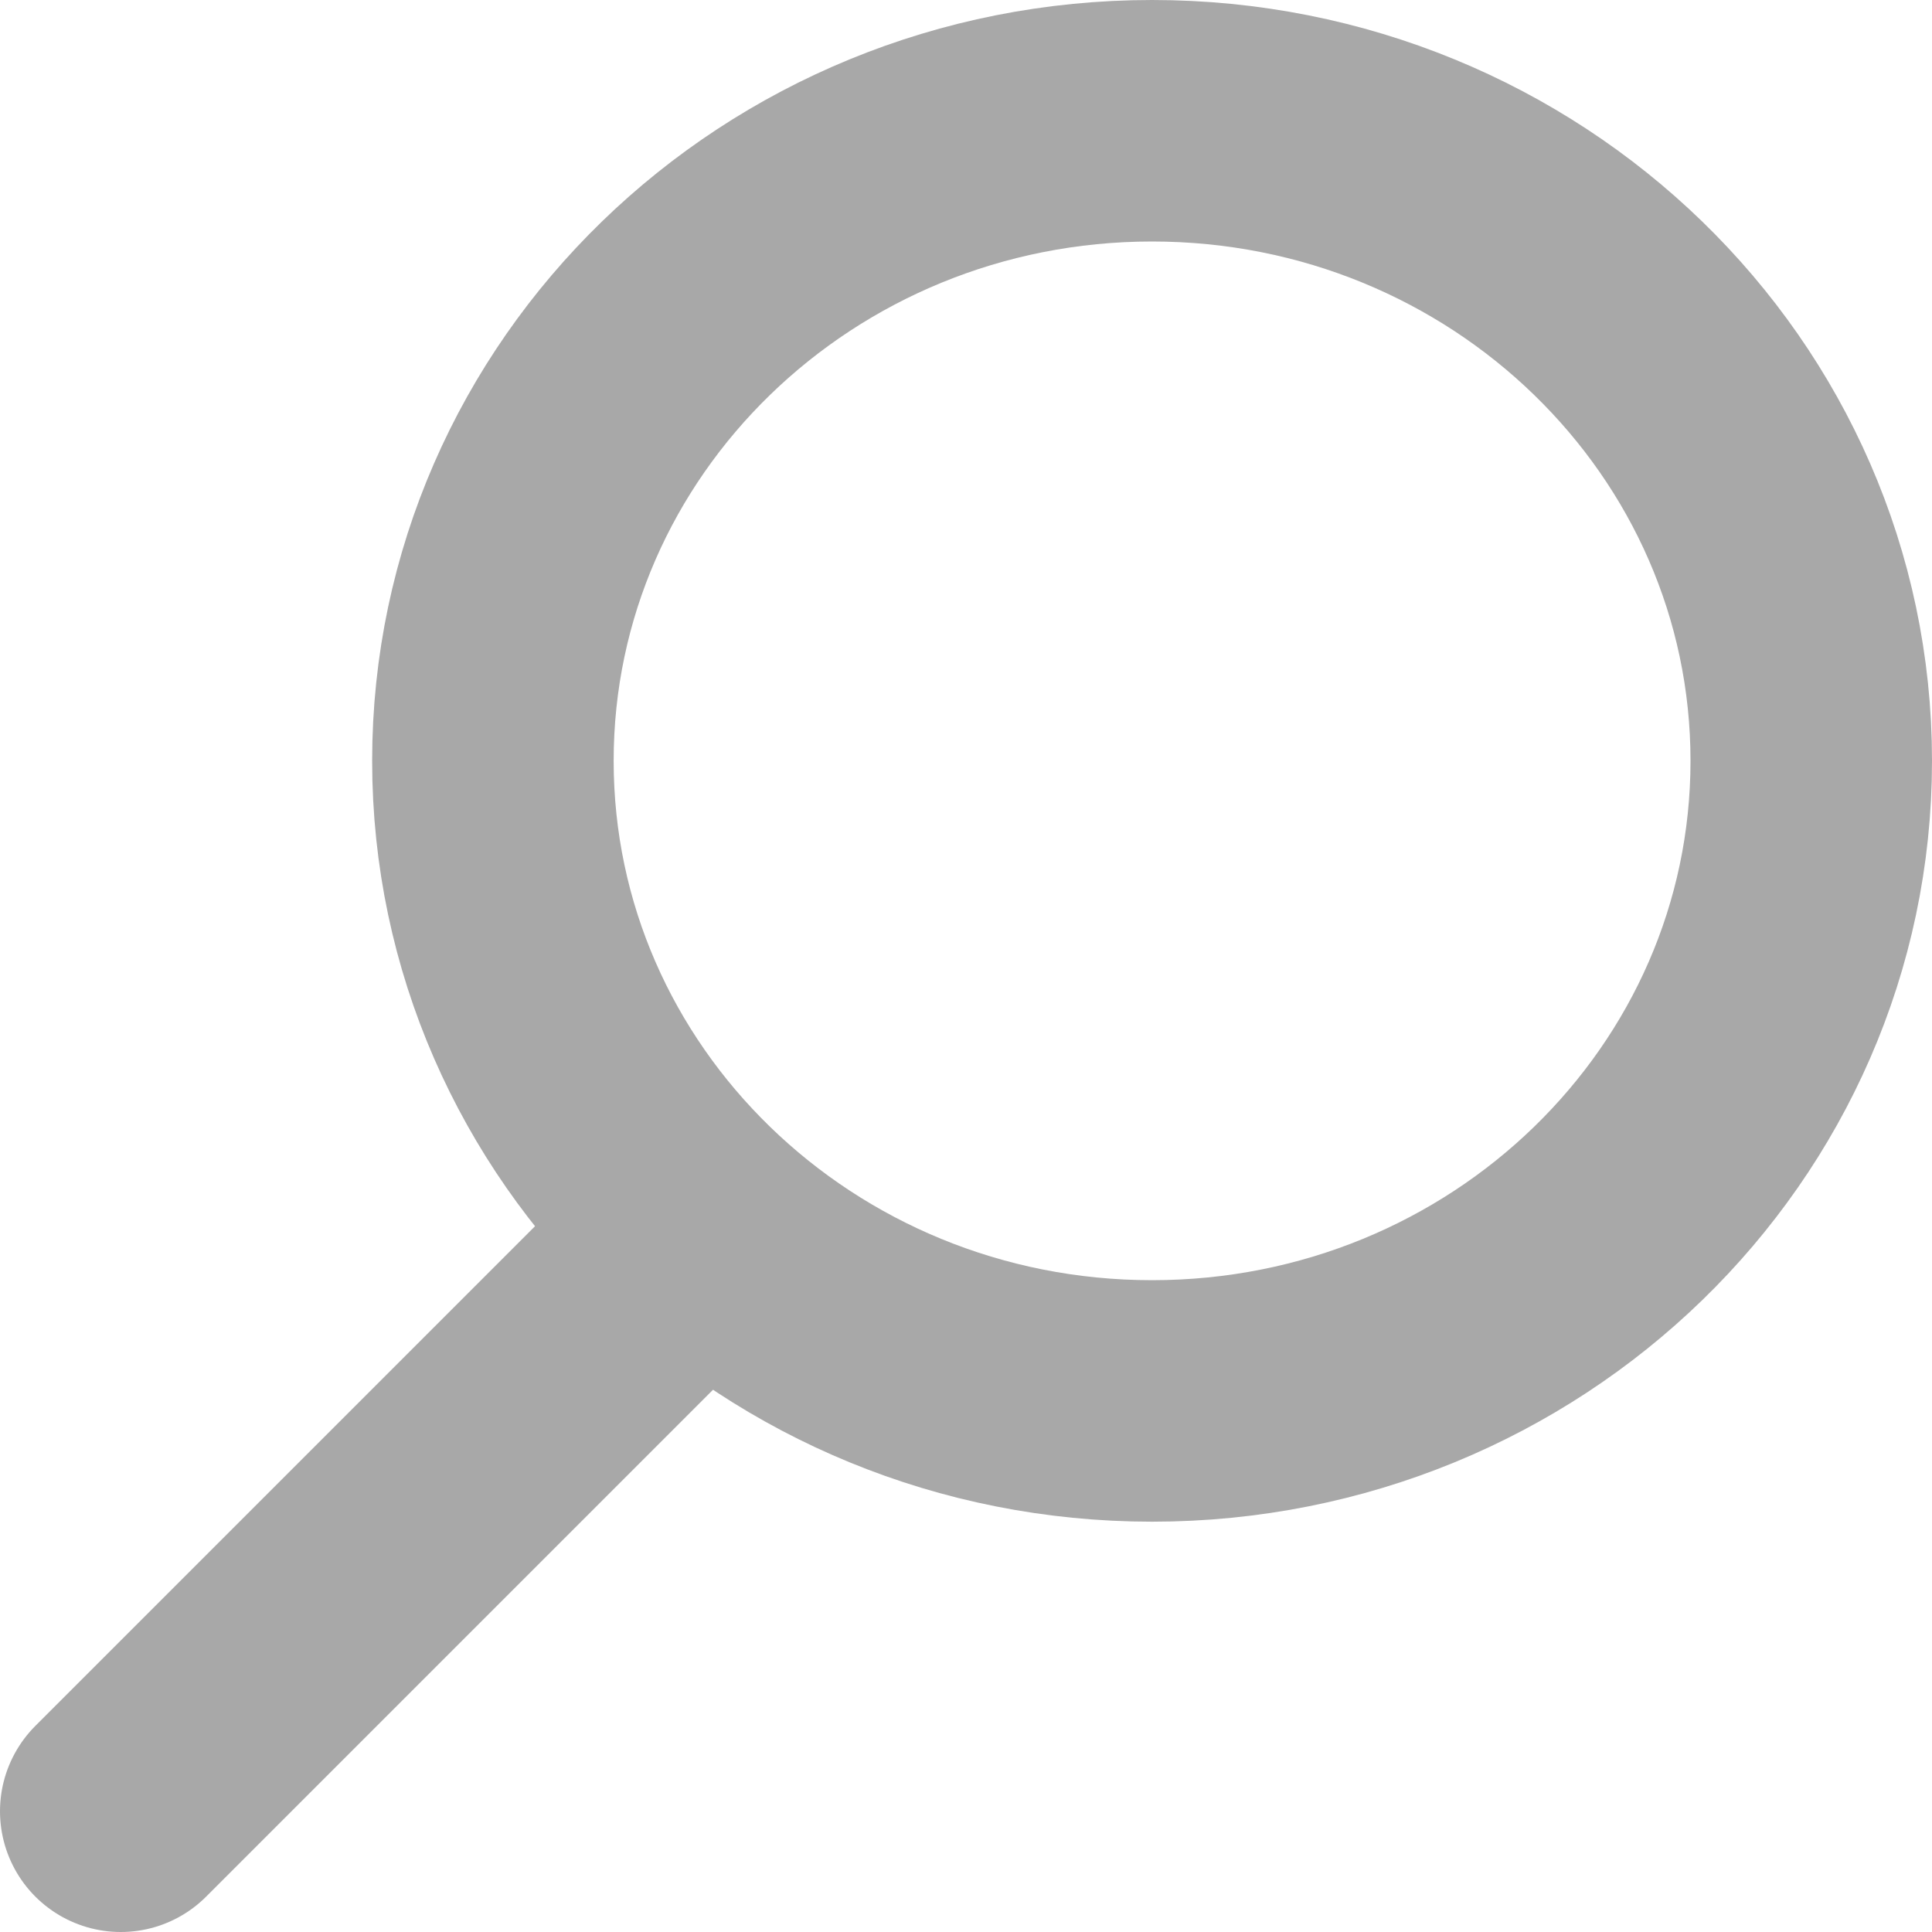
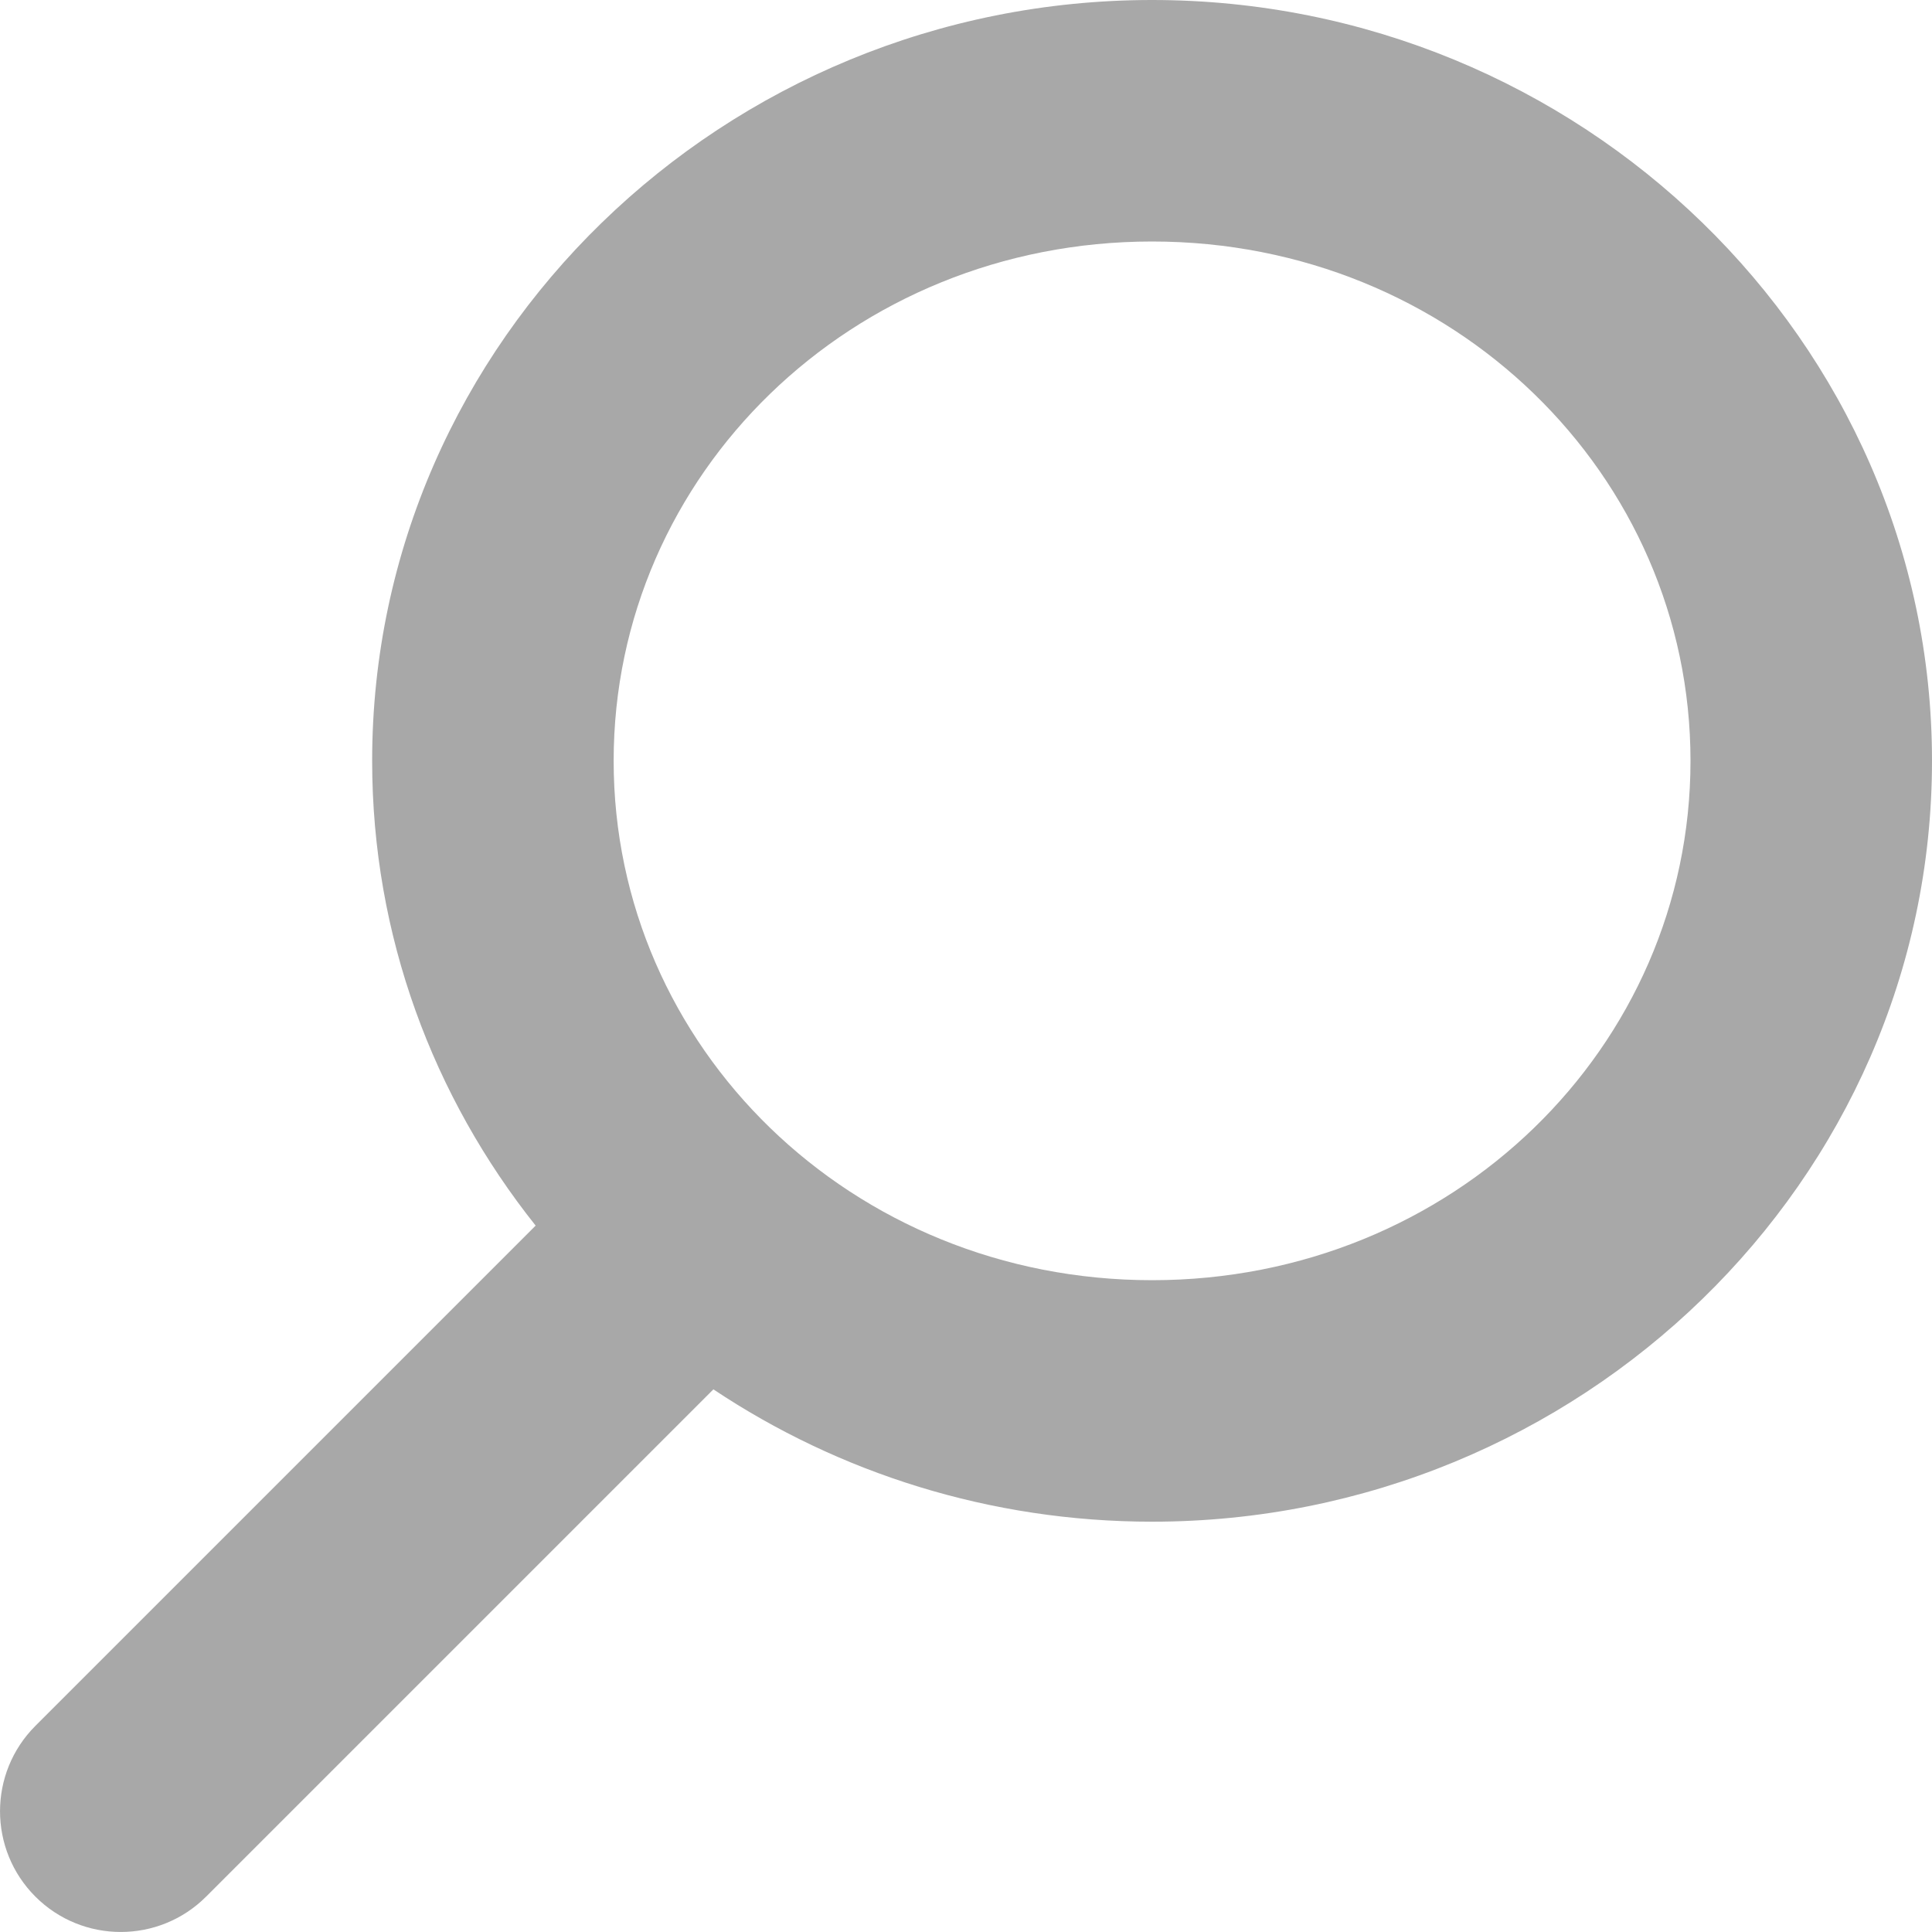
- <svg xmlns="http://www.w3.org/2000/svg" width="16" height="16" viewBox="0 0 16 16" version="1.1" id="svg1" xml:space="preserve">
-   <defs id="defs1" />
-   <g id="layer2">
-     <ellipse style="opacity:1;fill:none;stroke:#a8a8a8;stroke-width:2;stroke-dasharray:none;stroke-opacity:1;fill-opacity:1" id="path1" cx="9.541" cy="6.301" rx="5.459" ry="5.301" />
-     <path style="opacity:1;fill:none;stroke:#a8a8a8;stroke-width:2;stroke-linecap:round;stroke-dasharray:none;stroke-opacity:1" d="M 1,15 5.312,10.688" id="path2" />
-   </g>
+ <svg xmlns="http://www.w3.org/2000/svg" width="16" height="16" viewBox="0 0 16 16" fill="none" version="1.1" id="svg6">
+   <defs id="defs6" />
+   <path id="path1" style="baseline-shift:baseline;display:inline;overflow:visible;vector-effect:none;fill:#a8a8a8;enable-background:accumulate;stop-color:#000000;stop-opacity:1;opacity:1" d="M 9.541 0 C 6.001 0 3.082 2.817 3.082 6.301 C 3.082 7.752 3.589 9.086 4.436 10.15 L 0.293 14.293 A 1 1 0 0 0 0.293 15.707 A 1 1 0 0 0 1.707 15.707 L 5.908 11.506 C 6.946 12.198 8.2 12.602 9.541 12.602 C 13.081 12.602 16 9.785 16 6.301 C 16 2.817 13.081 5.9211895e-16 9.541 0 z M 9.541 2 C 12.031 2 14 3.93 14 6.301 C 14 8.672 12.031 10.602 9.541 10.602 C 7.051 10.602 5.082 8.672 5.082 6.301 C 5.082 3.93 7.051 2 9.541 2 z " />
</svg>
